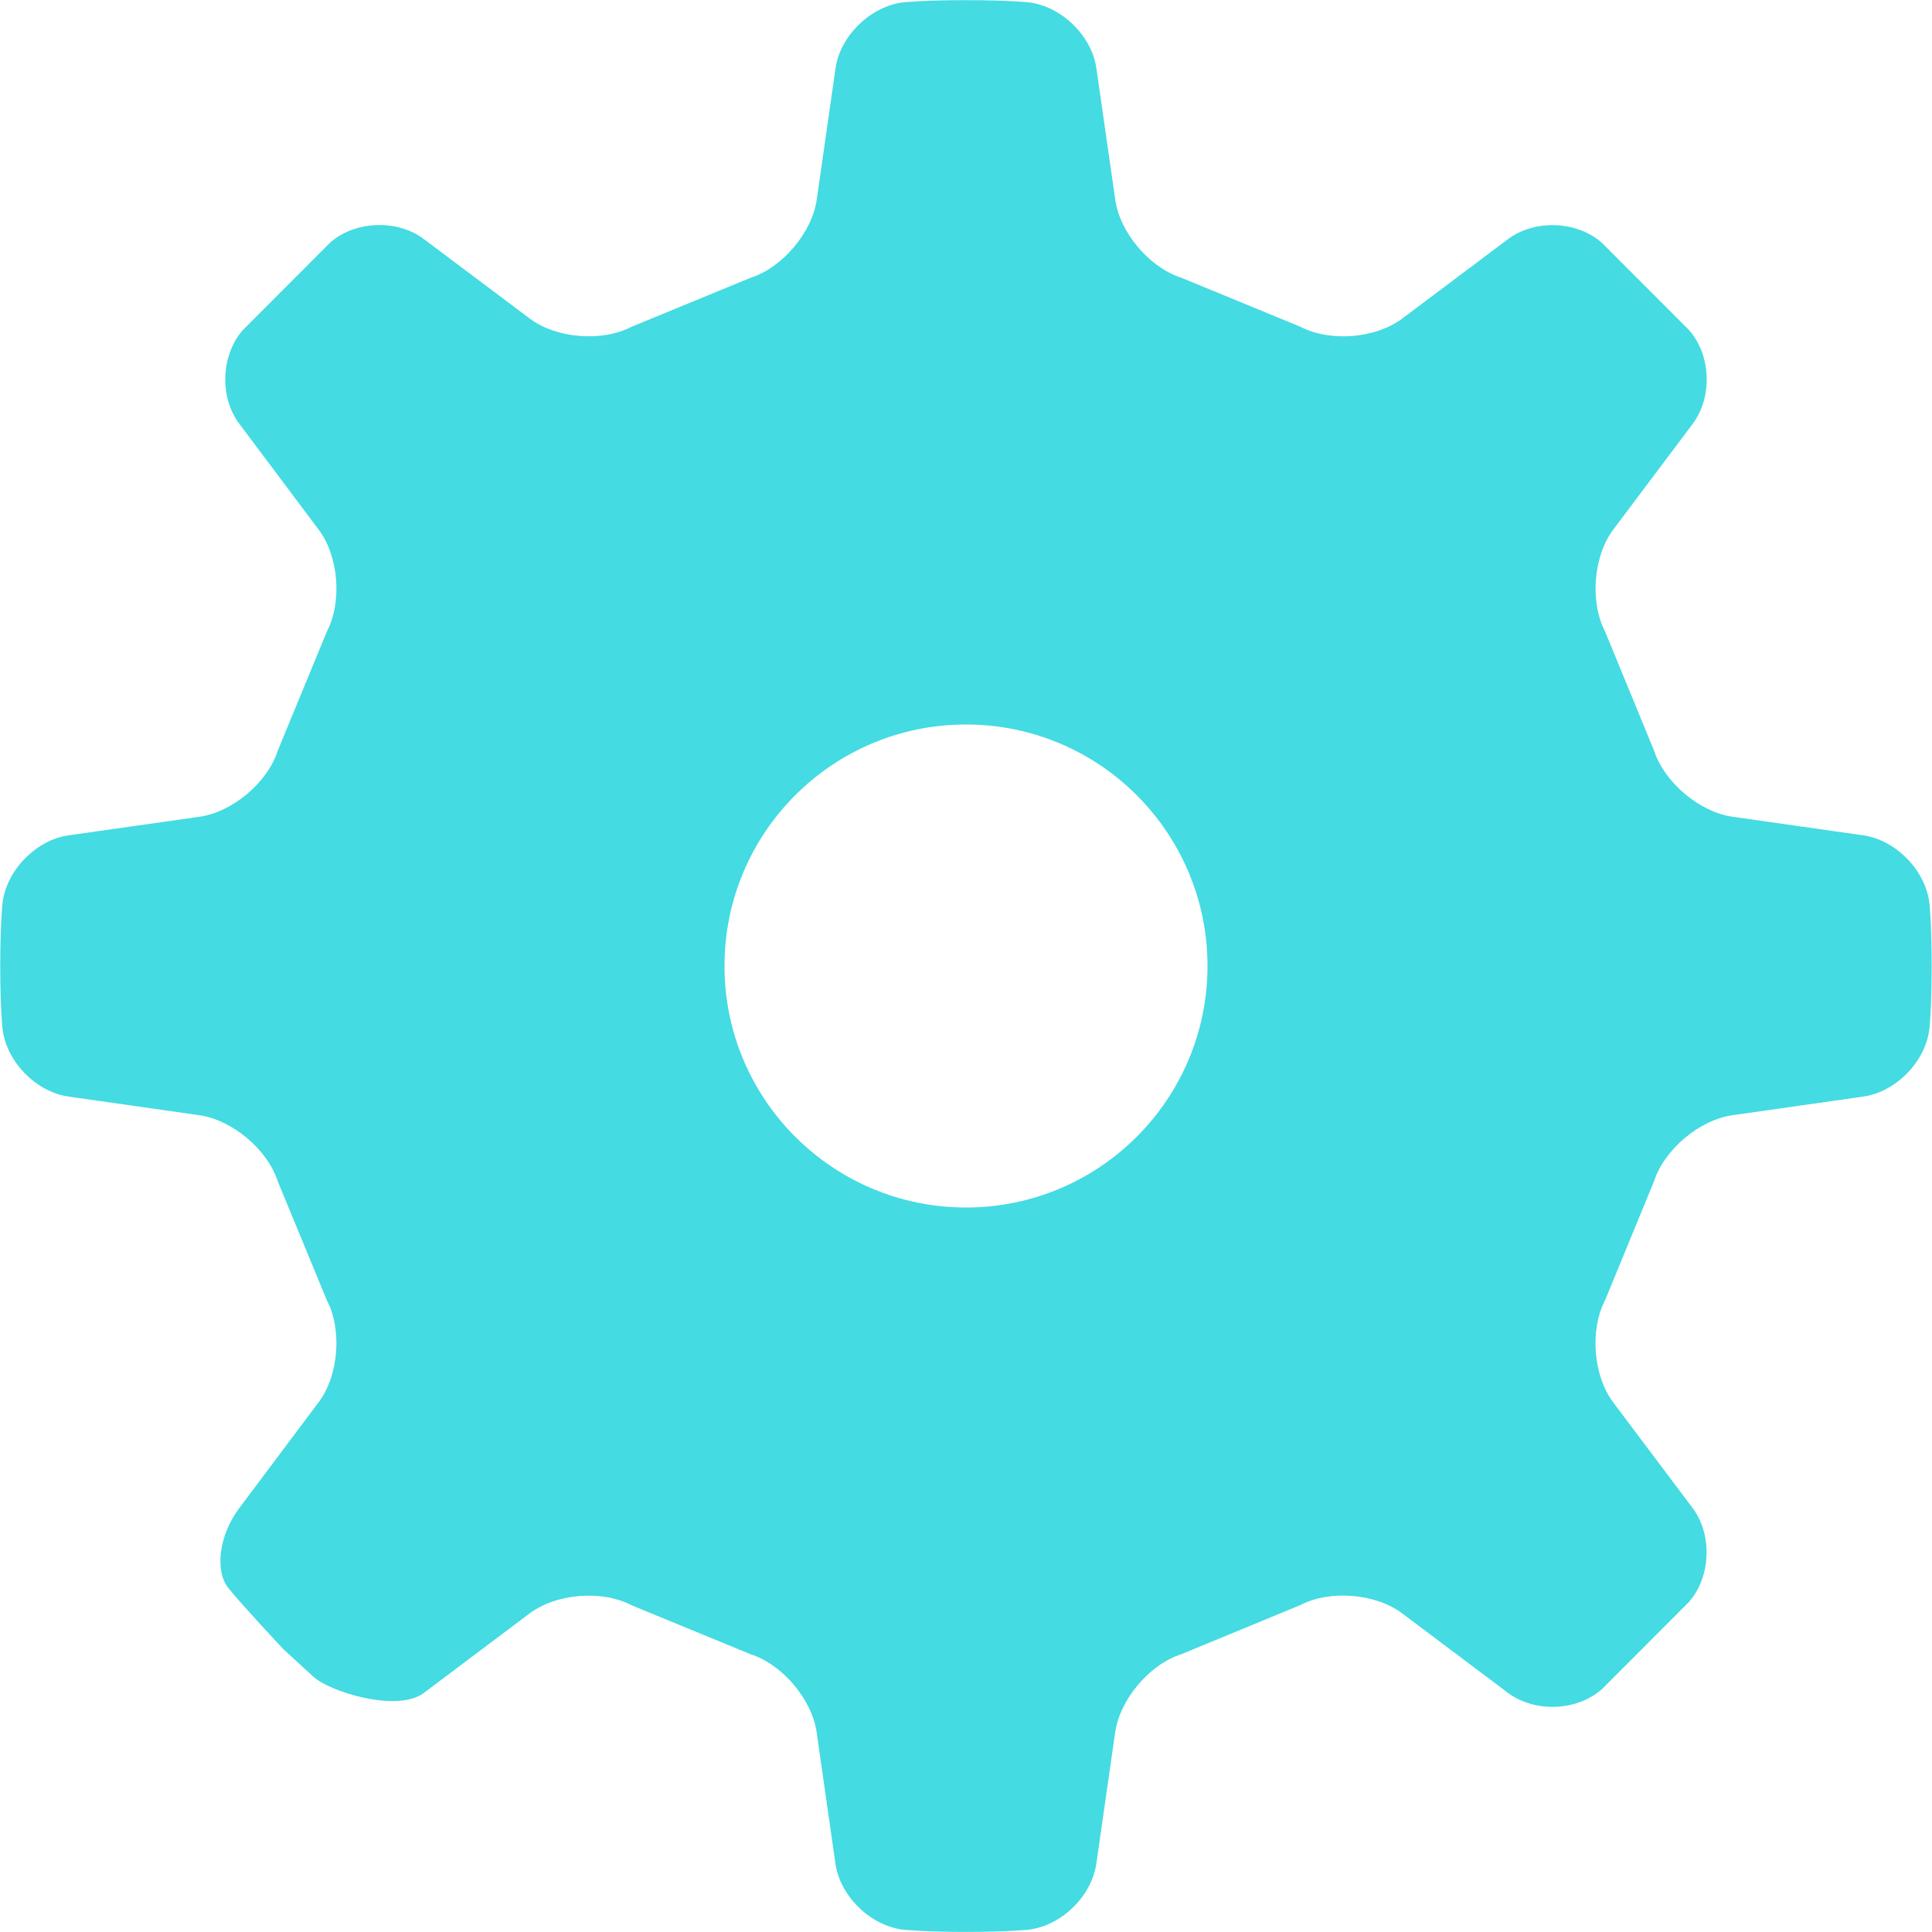
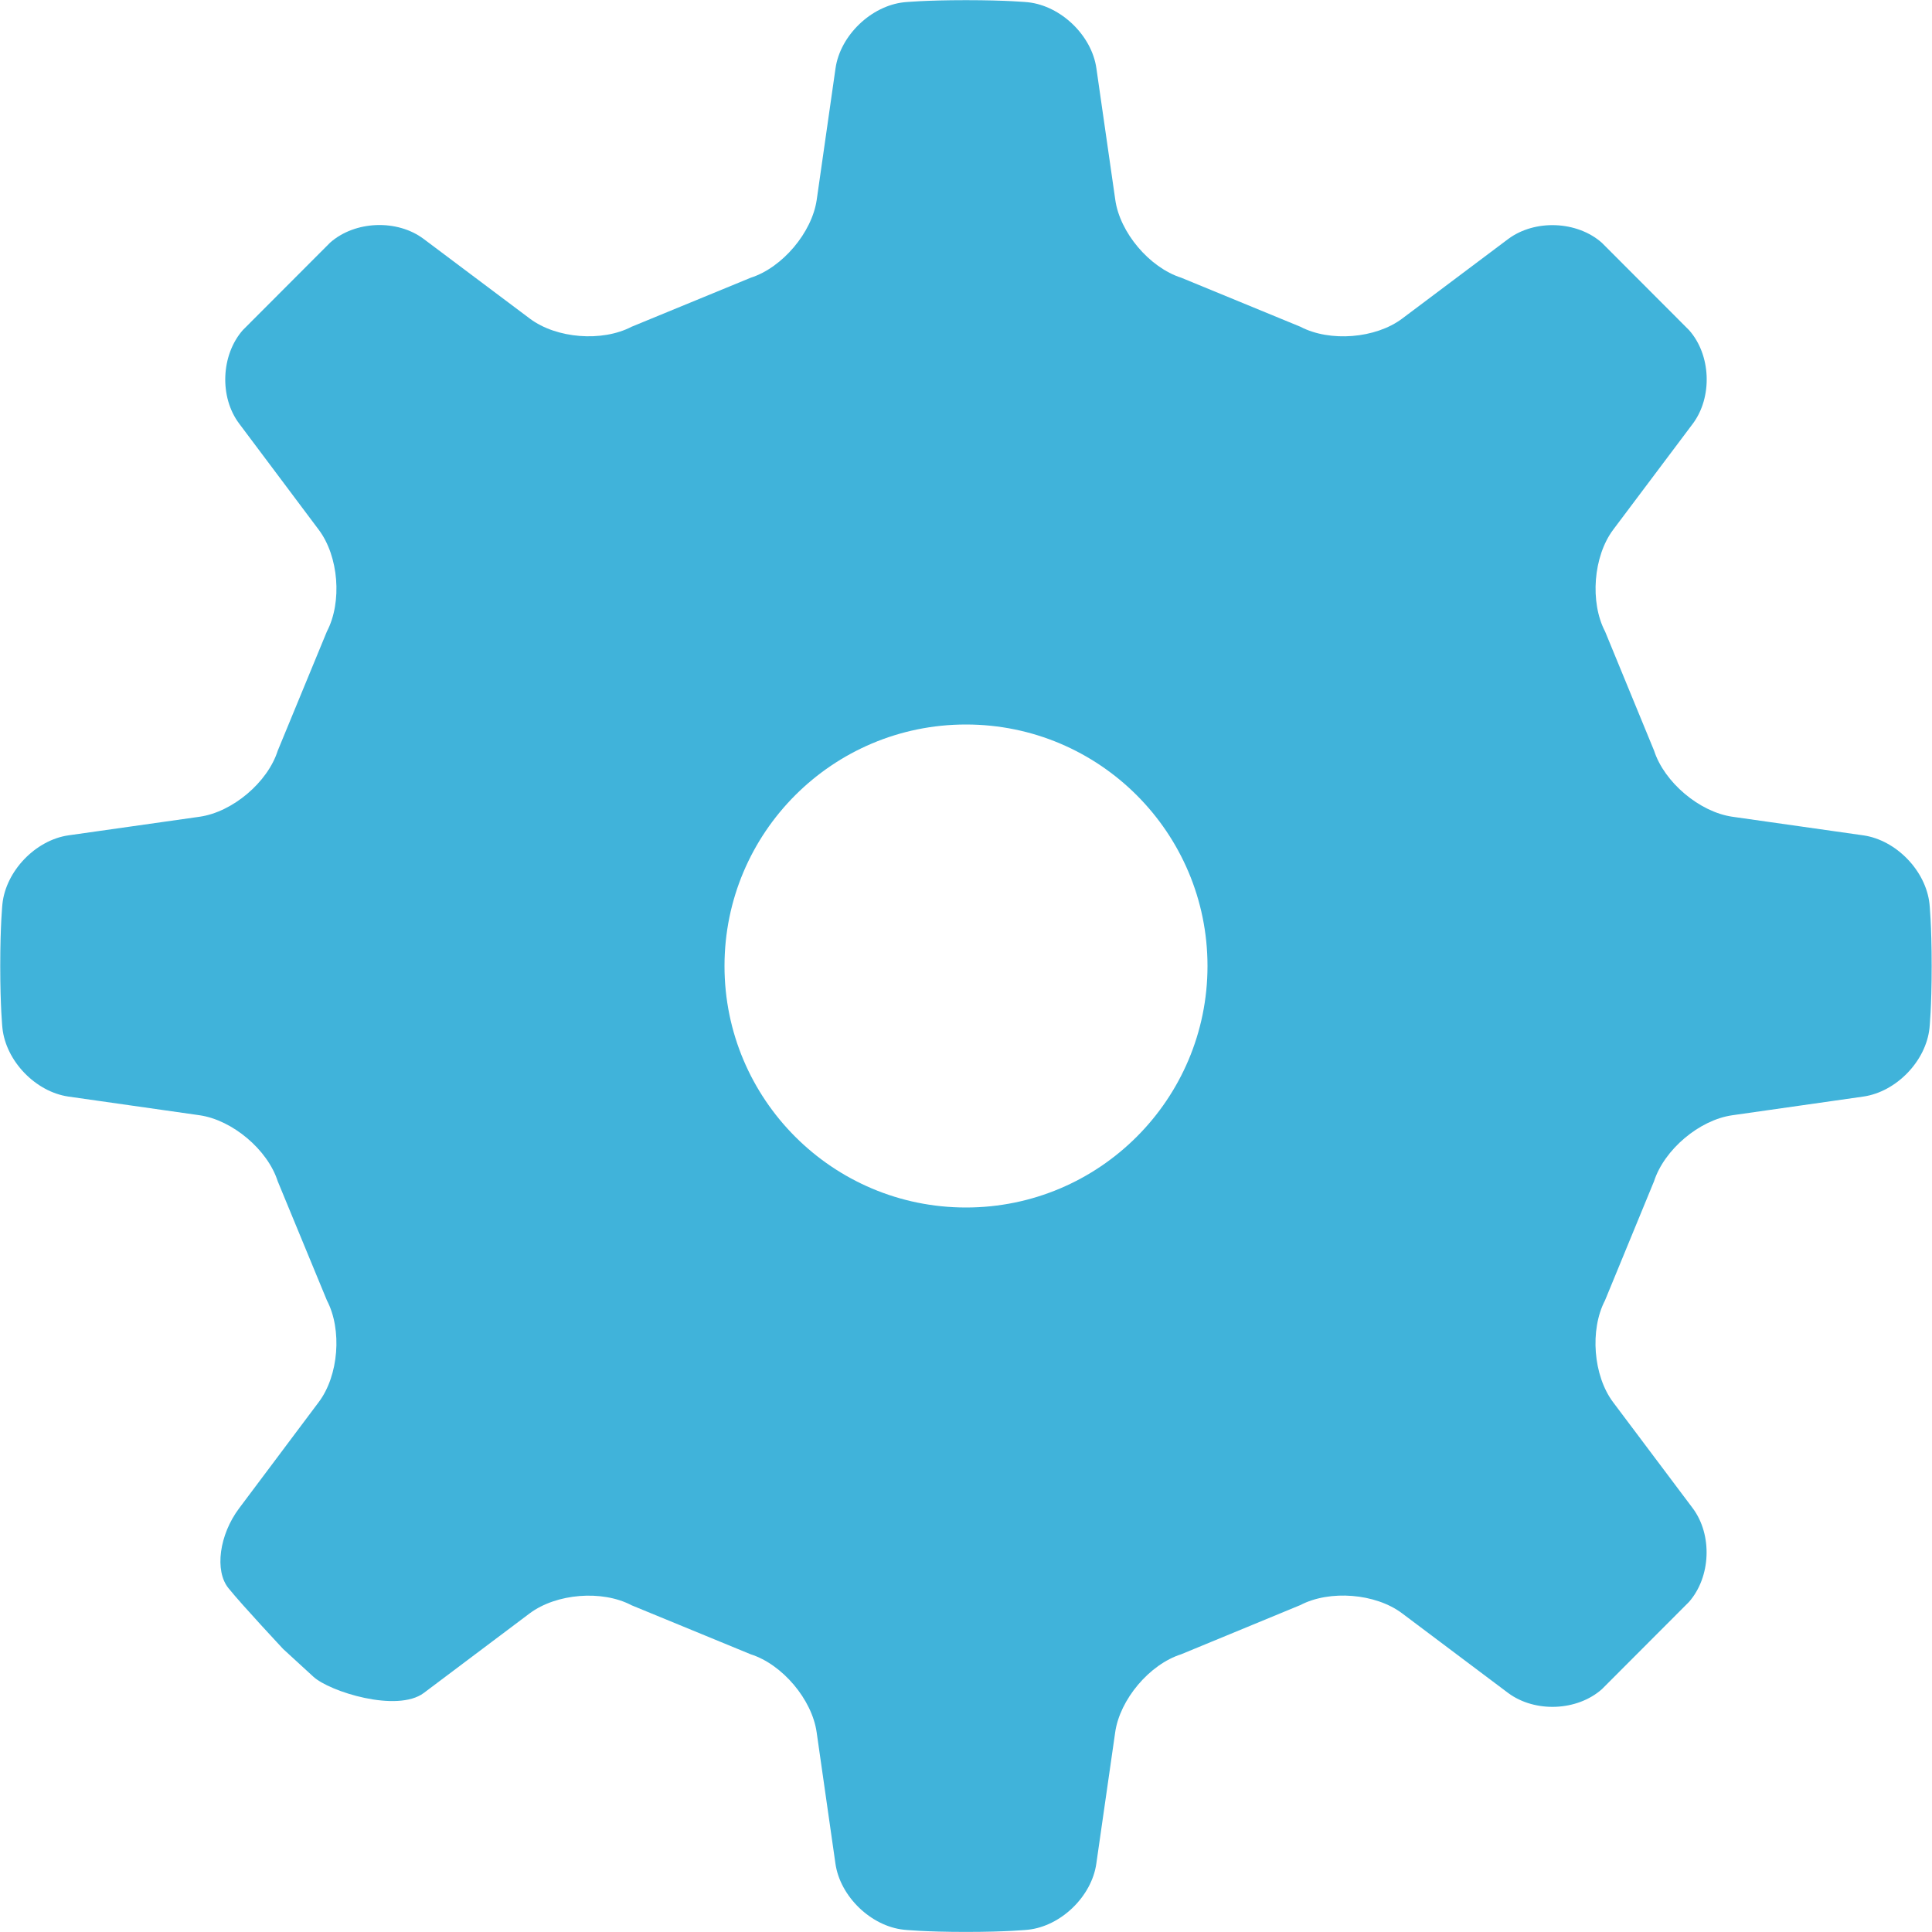
<svg xmlns="http://www.w3.org/2000/svg" version="1.1" id="Layer_1" x="0px" y="0px" width="24px" height="24px" viewBox="0 0 24 24" enable-background="new 0 0 24 24" xml:space="preserve">
-   <path fill="#44DBE2" d="M21.521,10.146c-0.41-0.059-0.846-0.428-0.973-0.82l-0.609-1.481c-0.191-0.365-0.146-0.935,0.1-1.264  l0.99-1.318c0.246-0.33,0.227-0.854-0.047-1.162l-1.084-1.086c-0.309-0.272-0.832-0.293-1.164-0.045l-1.316,0.988  c-0.33,0.248-0.898,0.293-1.264,0.101l-1.48-0.609c-0.395-0.126-0.764-0.562-0.82-0.971L13.62,0.85  c-0.057-0.409-0.441-0.778-0.85-0.822c0,0-0.255-0.026-0.77-0.026c-0.514,0-0.769,0.026-0.769,0.026  c-0.41,0.044-0.794,0.413-0.852,0.822l-0.233,1.629c-0.058,0.409-0.427,0.845-0.82,0.971l-1.48,0.609  C7.48,4.25,6.912,4.206,6.582,3.958L5.264,2.969C4.934,2.721,4.41,2.741,4.101,3.014L3.017,4.1C2.745,4.409,2.723,4.932,2.971,5.262  L3.959,6.58c0.249,0.33,0.293,0.899,0.102,1.264L3.45,9.326c-0.125,0.393-0.562,0.762-0.971,0.82L0.85,10.377  c-0.408,0.059-0.777,0.442-0.82,0.853c0,0-0.027,0.255-0.027,0.77s0.027,0.77,0.027,0.77c0.043,0.411,0.412,0.793,0.82,0.852  l1.629,0.232c0.408,0.059,0.846,0.428,0.971,0.82l0.611,1.48c0.191,0.365,0.146,0.936-0.102,1.264l-0.988,1.318  c-0.248,0.33-0.308,0.779-0.132,0.994c0.175,0.217,0.677,0.752,0.678,0.754c0.001,0.002,0.171,0.156,0.375,0.344  c0.204,0.188,1.042,0.449,1.372,0.203l1.317-0.99c0.33-0.246,0.898-0.293,1.264-0.1l1.48,0.609c0.394,0.125,0.763,0.562,0.82,0.971  l0.233,1.629c0.058,0.408,0.441,0.779,0.852,0.822c0,0,0.255,0.027,0.769,0.027c0.515,0,0.77-0.027,0.77-0.027  c0.409-0.043,0.793-0.414,0.85-0.822l0.234-1.629c0.057-0.408,0.426-0.846,0.82-0.971l1.48-0.611  c0.365-0.191,0.934-0.146,1.264,0.102l1.318,0.99c0.332,0.246,0.854,0.227,1.164-0.047l1.082-1.084  c0.273-0.311,0.293-0.834,0.047-1.164l-0.99-1.318c-0.246-0.328-0.291-0.898-0.1-1.264l0.609-1.48  c0.127-0.393,0.562-0.762,0.973-0.82l1.627-0.232c0.41-0.059,0.779-0.441,0.822-0.852c0,0,0.027-0.255,0.027-0.77  c0-0.515-0.027-0.77-0.027-0.77c-0.043-0.41-0.412-0.794-0.822-0.853C23.147,10.377,21.521,10.146,21.521,10.146z M12,15  c-1.657,0-3-1.344-3-3c0-1.657,1.343-3,3-3s3,1.344,3,3S13.656,15,12,15z" />
+   <path opacity="0.75" fill="#0099CE" enable-background="new    " d="M21.521,10.146c-0.41-0.059-0.846-0.428-0.973-0.82  l-0.609-1.481c-0.191-0.365-0.146-0.935,0.1-1.264l0.99-1.318c0.246-0.33,0.227-0.854-0.047-1.162l-1.084-1.086  c-0.309-0.272-0.832-0.293-1.164-0.045l-1.316,0.988c-0.33,0.248-0.898,0.293-1.264,0.101l-1.48-0.609  c-0.395-0.126-0.764-0.562-0.82-0.971L13.62,0.85c-0.057-0.409-0.441-0.778-0.85-0.822c0,0-0.255-0.026-0.77-0.026  c-0.514,0-0.769,0.026-0.769,0.026c-0.41,0.044-0.794,0.413-0.852,0.822l-0.233,1.629c-0.058,0.409-0.427,0.845-0.82,0.971  l-1.48,0.609C7.48,4.25,6.912,4.206,6.582,3.958L5.264,2.969C4.934,2.721,4.41,2.741,4.101,3.014L3.017,4.1  C2.745,4.409,2.723,4.932,2.971,5.262L3.959,6.58c0.249,0.33,0.293,0.899,0.102,1.264L3.45,9.326  c-0.125,0.393-0.562,0.762-0.971,0.82L0.85,10.377c-0.408,0.059-0.777,0.442-0.82,0.853c0,0-0.027,0.255-0.027,0.77  s0.027,0.77,0.027,0.77c0.043,0.411,0.412,0.793,0.82,0.852l1.629,0.232c0.408,0.059,0.846,0.428,0.971,0.82l0.611,1.48  c0.191,0.365,0.146,0.936-0.102,1.264l-0.988,1.318c-0.248,0.33-0.308,0.779-0.132,0.994c0.175,0.217,0.677,0.752,0.678,0.754  c0.001,0.002,0.171,0.156,0.375,0.344c0.204,0.188,1.042,0.449,1.372,0.203l1.317-0.99c0.33-0.246,0.898-0.293,1.264-0.1l1.48,0.609  c0.394,0.125,0.763,0.562,0.82,0.971l0.233,1.629c0.058,0.408,0.441,0.779,0.852,0.822c0,0,0.255,0.027,0.769,0.027  c0.515,0,0.77-0.027,0.77-0.027c0.409-0.043,0.793-0.414,0.85-0.822l0.234-1.629c0.057-0.408,0.426-0.846,0.82-0.971l1.48-0.611  c0.365-0.191,0.934-0.146,1.264,0.102l1.318,0.99c0.332,0.246,0.854,0.227,1.164-0.047l1.082-1.084  c0.273-0.311,0.293-0.834,0.047-1.164l-0.99-1.318c-0.246-0.328-0.291-0.898-0.1-1.264l0.609-1.48  c0.127-0.393,0.562-0.762,0.973-0.82l1.627-0.232c0.41-0.059,0.779-0.441,0.822-0.852c0,0,0.027-0.255,0.027-0.77  c0-0.515-0.027-0.77-0.027-0.77c-0.043-0.41-0.412-0.794-0.822-0.853C23.147,10.377,21.521,10.146,21.521,10.146z M12,15  c-1.657,0-3-1.344-3-3c0-1.657,1.343-3,3-3s3,1.344,3,3S13.656,15,12,15z" />
</svg>
